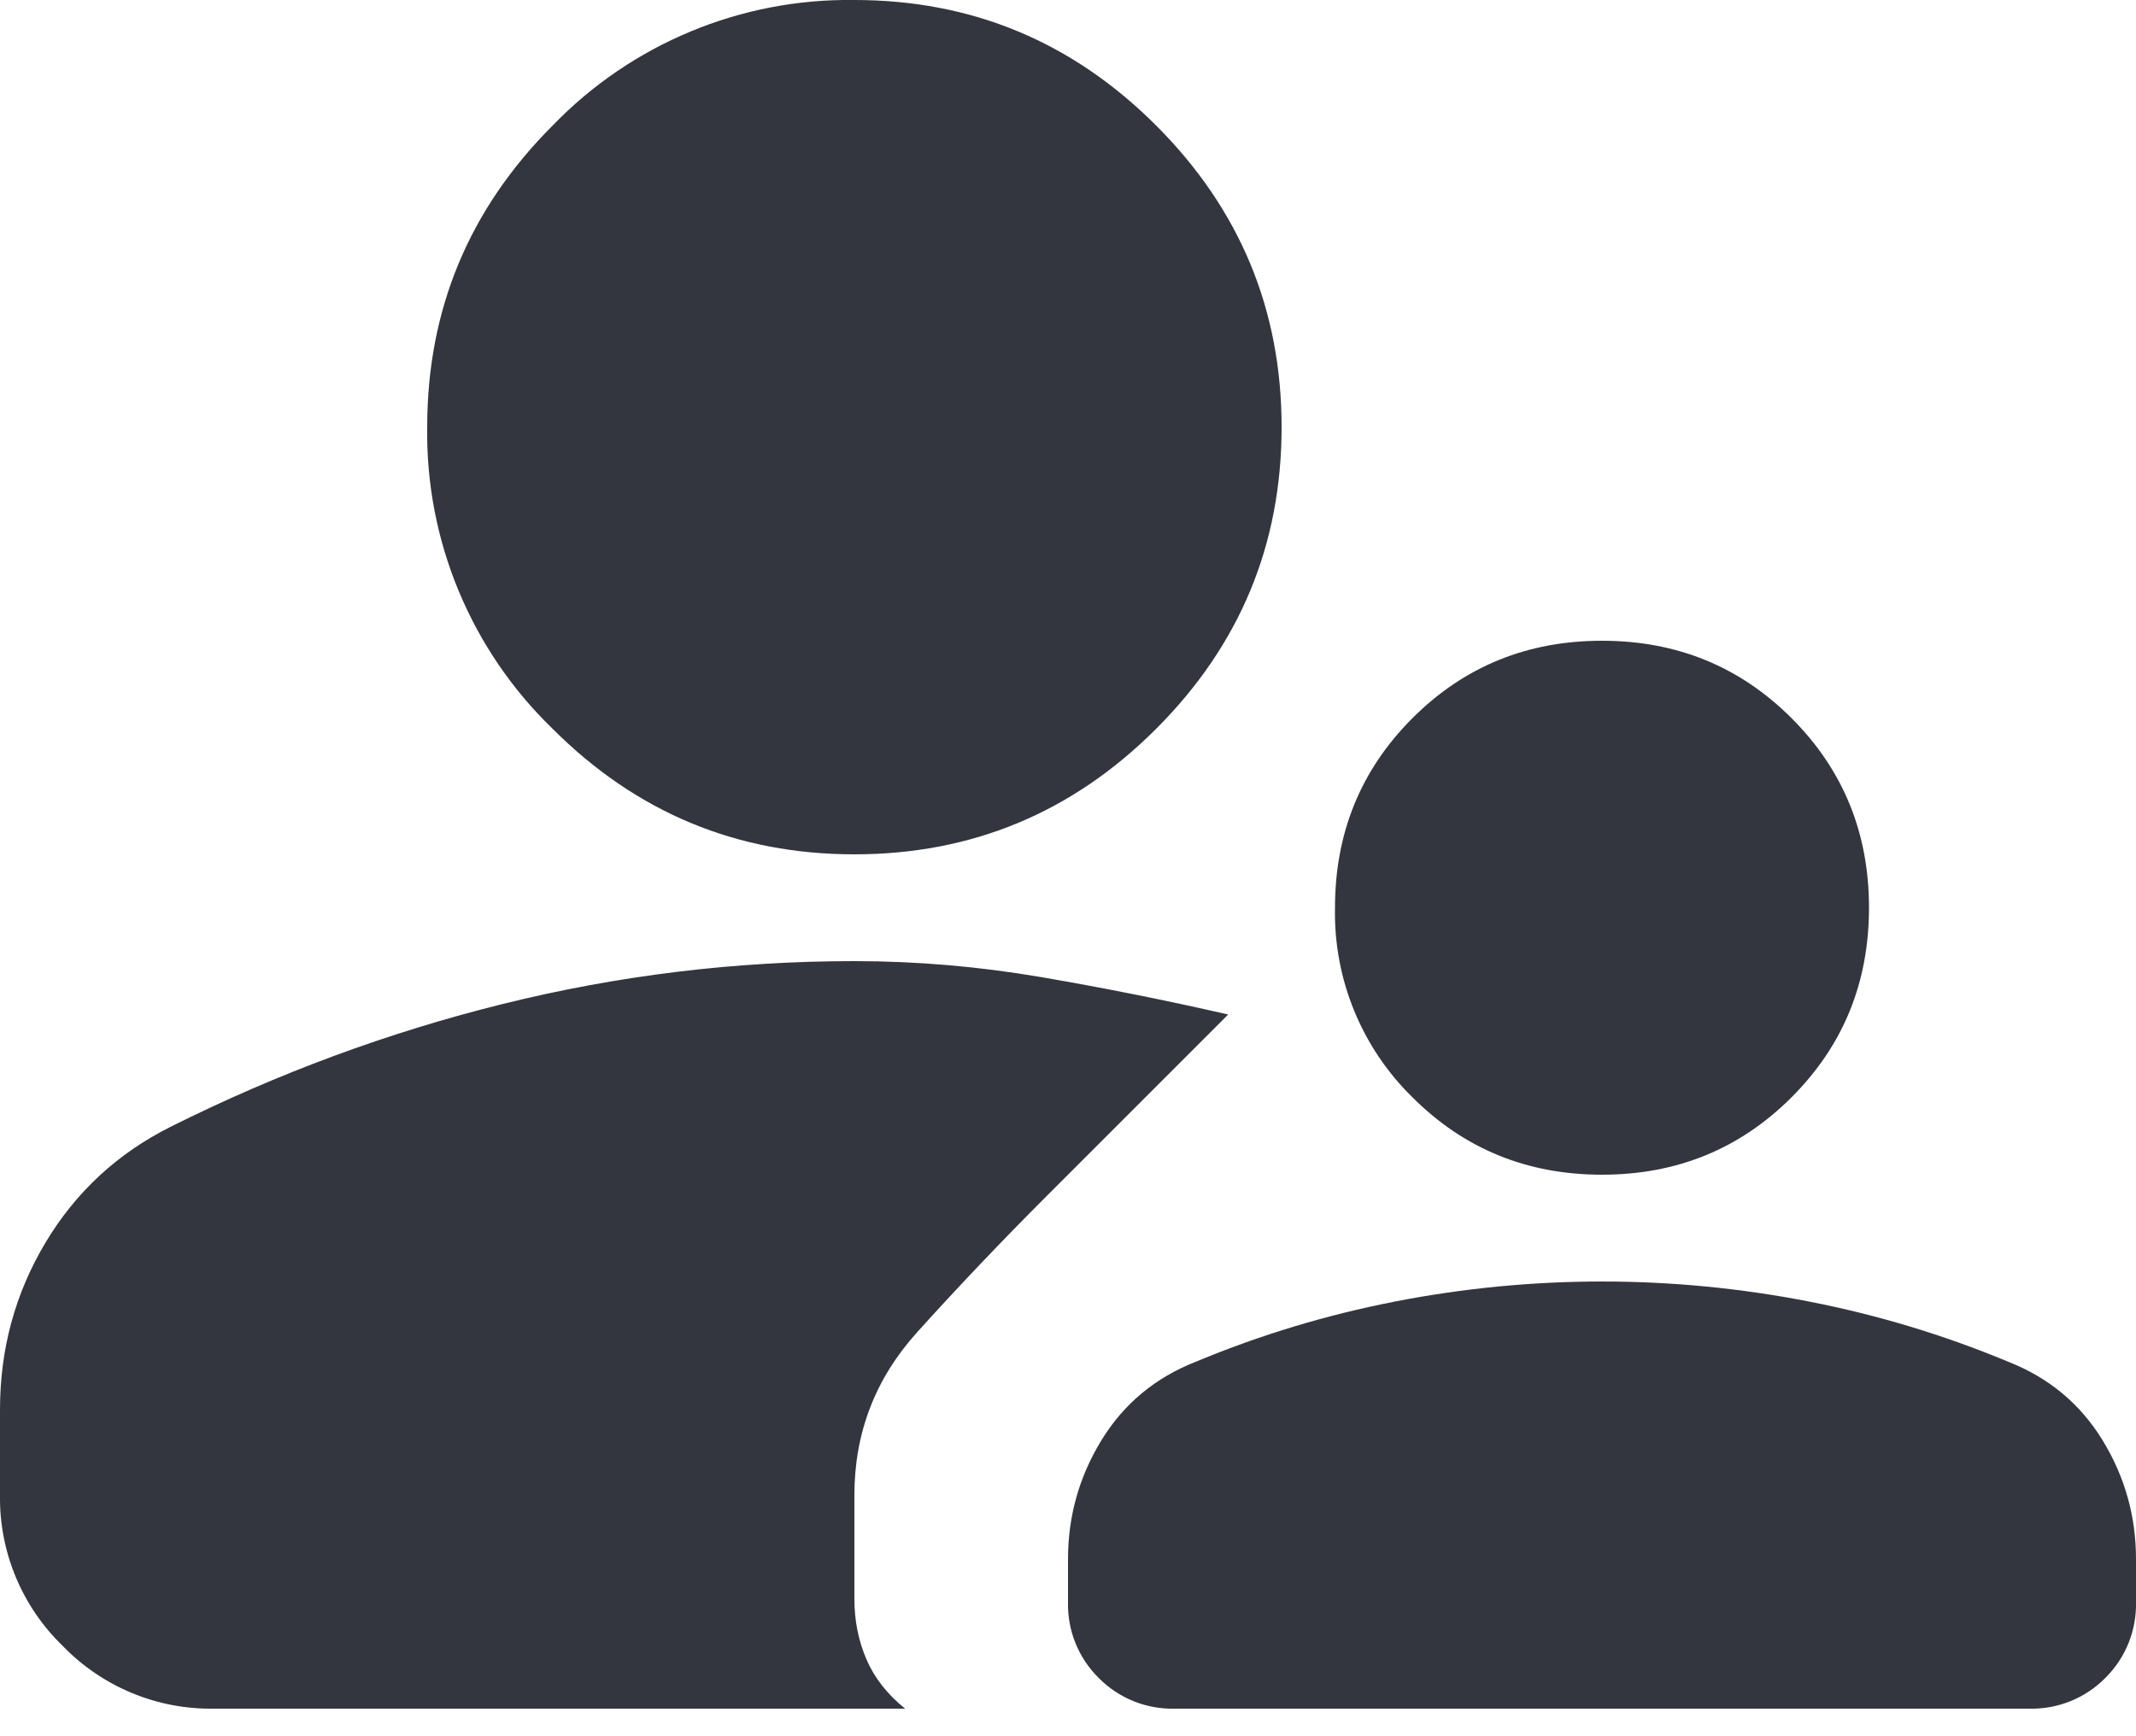
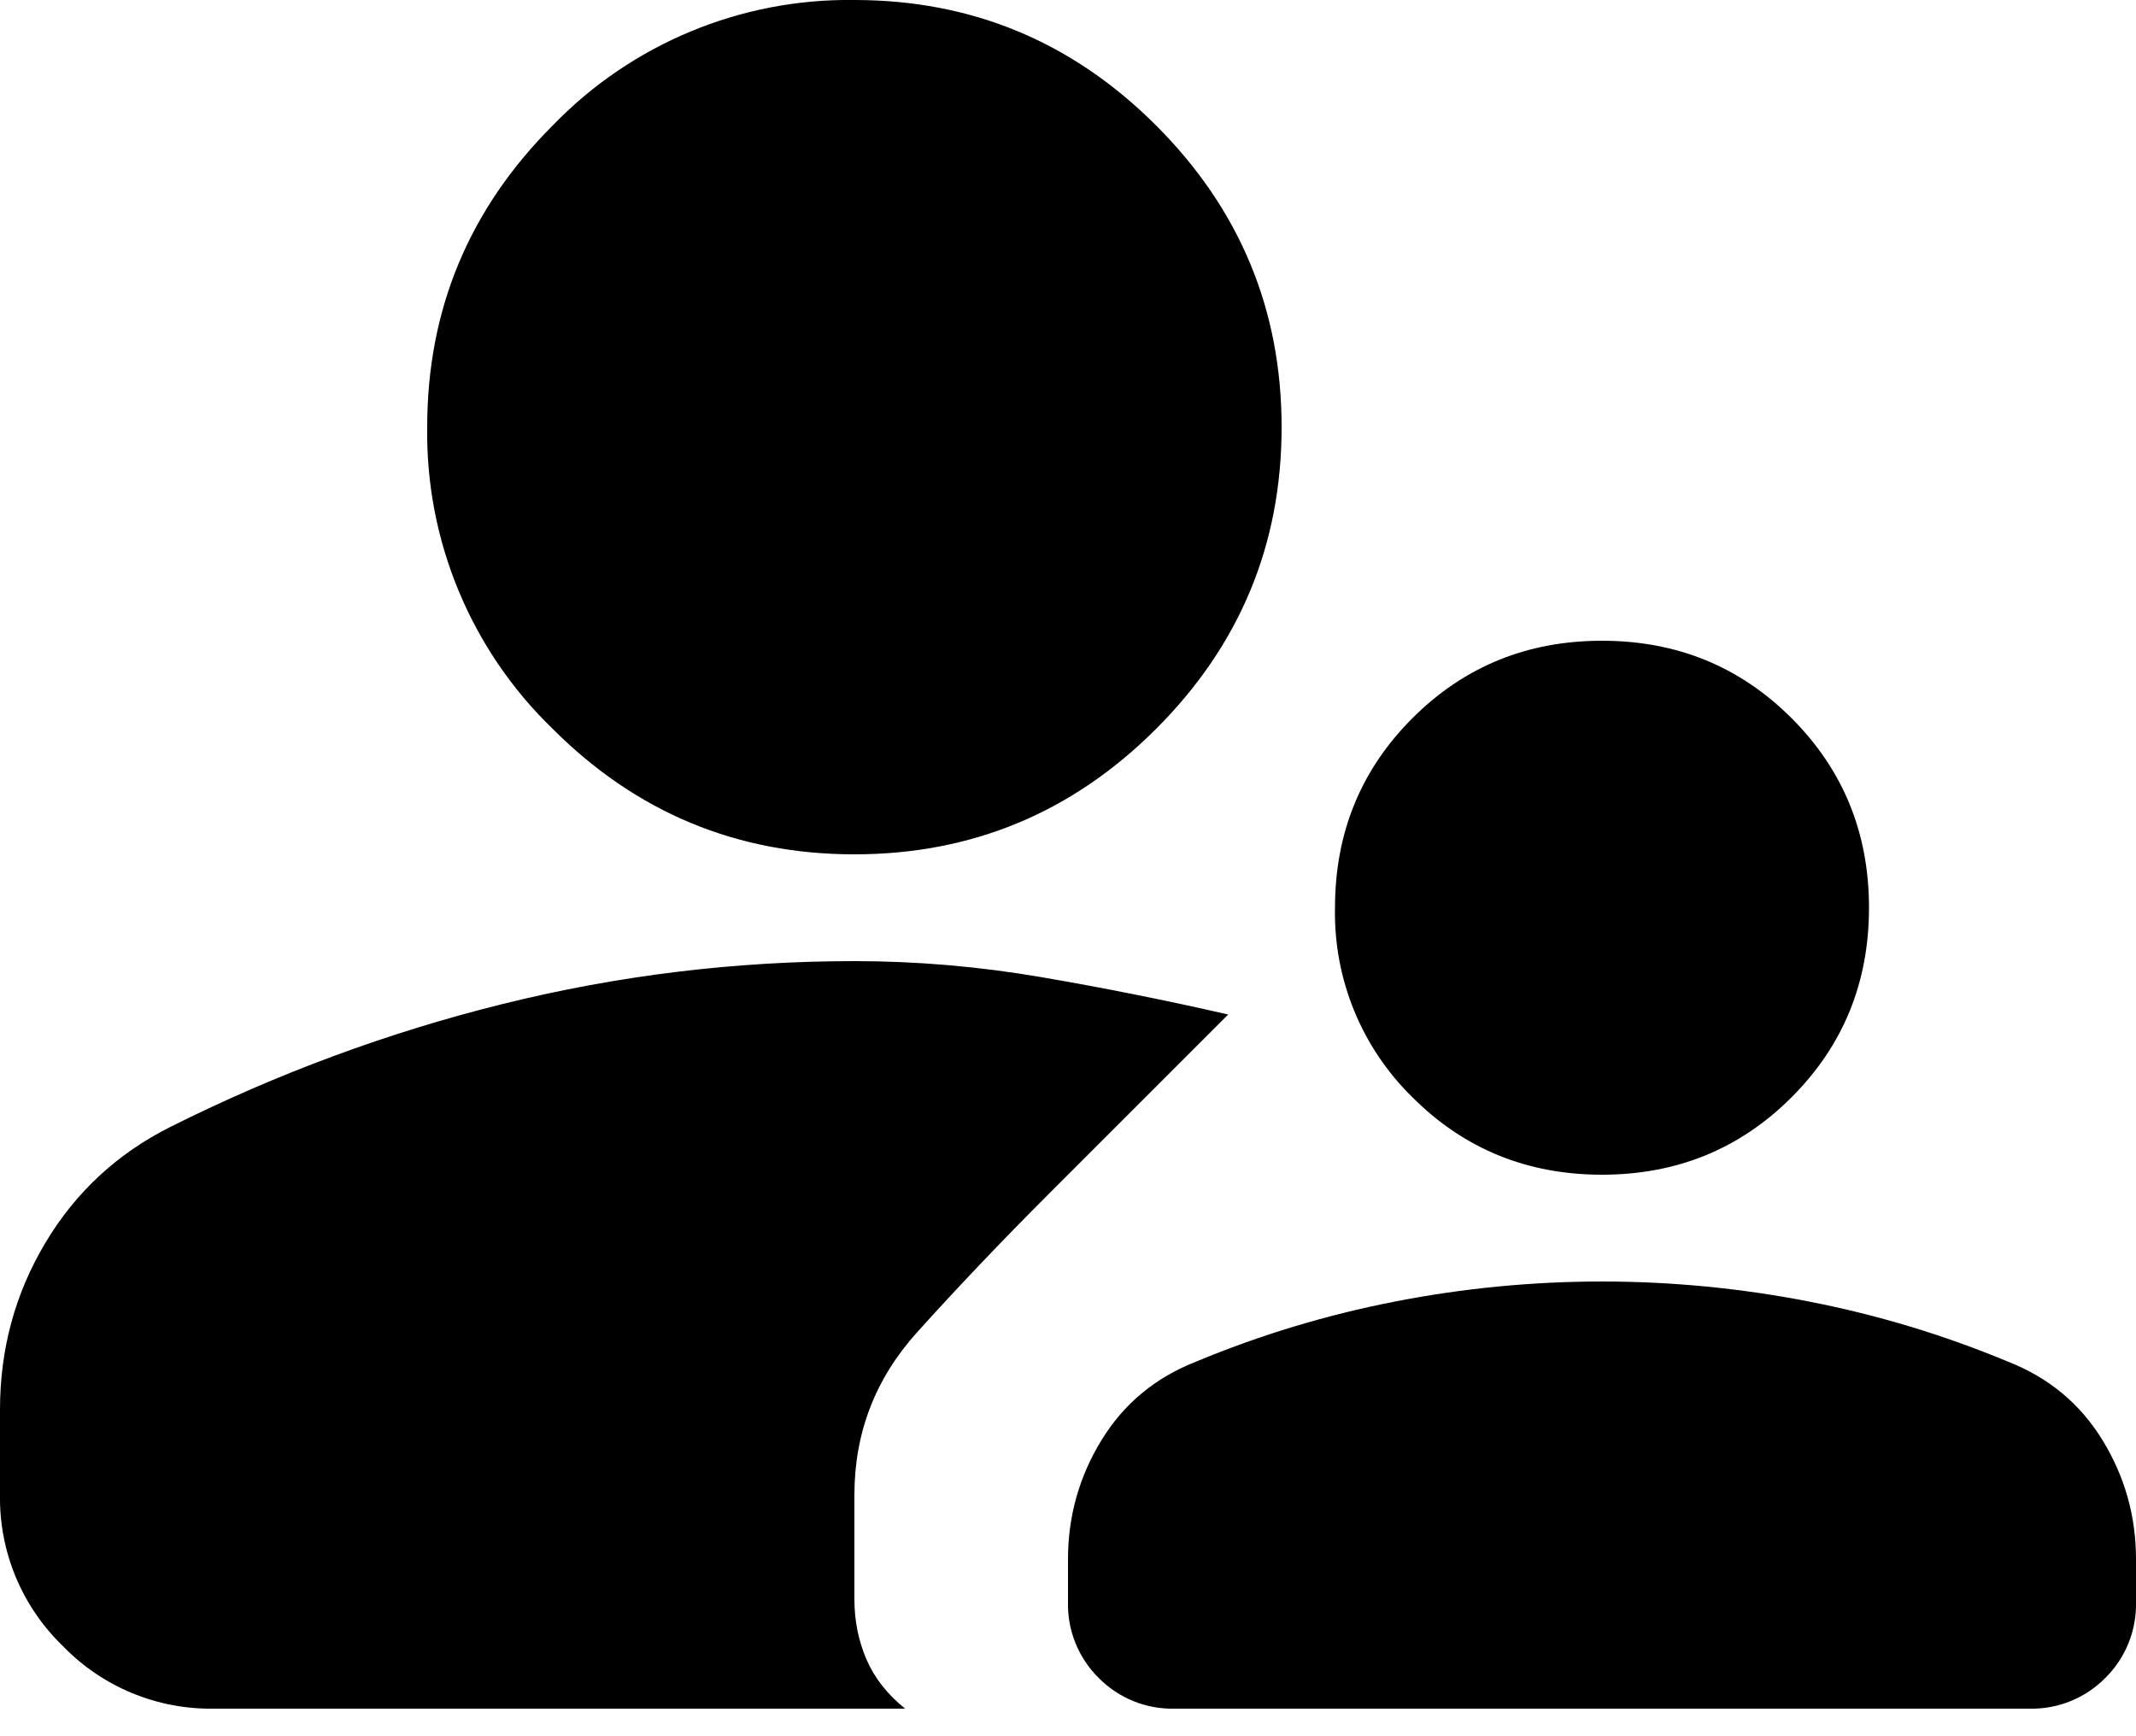
- <svg xmlns="http://www.w3.org/2000/svg" width="16" height="13" viewBox="0 0 16 13" fill="none">
-   <path d="M12 8.8c-.56 0-1.033-.193-1.42-.58A1.931 1.931 0 0 1 10 6.8c0-.56.193-1.033.58-1.42.387-.387.86-.58 1.42-.58.56 0 1.033.193 1.42.58.387.387.58.86.58 1.42 0 .56-.193 1.033-.58 1.42-.387.387-.86.58-1.42.58Zm-3.2 4a.774.774 0 0 1-.57-.23A.774.774 0 0 1 8 12v-.32c0-.32.083-.617.25-.89.167-.273.403-.47.71-.59.48-.2.977-.35 1.49-.45a8.088 8.088 0 0 1 3.1 0c.513.1 1.01.25 1.49.45.307.12.543.317.71.59.167.273.25.57.25.89V12a.774.774 0 0 1-.23.57.774.774 0 0 1-.57.23H8.8ZM6.4 6.4c-.88 0-1.633-.313-2.26-.94A3.081 3.081 0 0 1 3.2 3.2c0-.88.313-1.633.94-2.26A3.081 3.081 0 0 1 6.4 0c.88 0 1.633.313 2.26.94.627.627.94 1.38.94 2.26 0 .88-.313 1.633-.94 2.26-.627.627-1.38.94-2.26.94ZM0 10.56c0-.453.113-.87.34-1.25.227-.38.54-.67.94-.87.8-.4 1.63-.707 2.49-.92.86-.213 1.737-.32 2.63-.32.467 0 .933.04 1.4.12.467.08.933.173 1.4.28L7.84 8.96c-.333.333-.657.673-.97 1.02-.313.347-.47.753-.47 1.22v.78c0 .16.03.31.09.45s.157.263.29.37H1.6a1.54 1.54 0 0 1-1.13-.47A1.54 1.54 0 0 1 0 11.2v-.64Z" fill="#1D212A" fill-opacity=".9" />
+ <svg xmlns="http://www.w3.org/2000/svg" width="16" height="13" viewBox="0 0 16 13">
+   <path d="M12 8.8c-.56 0-1.033-.193-1.42-.58A1.931 1.931 0 0 1 10 6.8c0-.56.193-1.033.58-1.42.387-.387.86-.58 1.42-.58.56 0 1.033.193 1.42.58.387.387.58.86.58 1.42 0 .56-.193 1.033-.58 1.42-.387.387-.86.58-1.42.58Zm-3.2 4a.774.774 0 0 1-.57-.23A.774.774 0 0 1 8 12v-.32c0-.32.083-.617.25-.89.167-.273.403-.47.71-.59.48-.2.977-.35 1.49-.45a8.088 8.088 0 0 1 3.1 0c.513.1 1.01.25 1.49.45.307.12.543.317.71.59.167.273.25.57.25.89V12a.774.774 0 0 1-.23.57.774.774 0 0 1-.57.23H8.8ZM6.4 6.4c-.88 0-1.633-.313-2.26-.94A3.081 3.081 0 0 1 3.2 3.2c0-.88.313-1.633.94-2.26A3.081 3.081 0 0 1 6.4 0c.88 0 1.633.313 2.26.94.627.627.94 1.38.94 2.26 0 .88-.313 1.633-.94 2.26-.627.627-1.38.94-2.26.94ZM0 10.56c0-.453.113-.87.34-1.25.227-.38.54-.67.94-.87.8-.4 1.63-.707 2.49-.92.86-.213 1.737-.32 2.63-.32.467 0 .933.04 1.4.12.467.08.933.173 1.4.28L7.84 8.96c-.333.333-.657.673-.97 1.02-.313.347-.47.753-.47 1.22v.78c0 .16.03.31.09.45s.157.263.29.37H1.6a1.54 1.54 0 0 1-1.13-.47A1.54 1.54 0 0 1 0 11.2v-.64Z" />
</svg>
